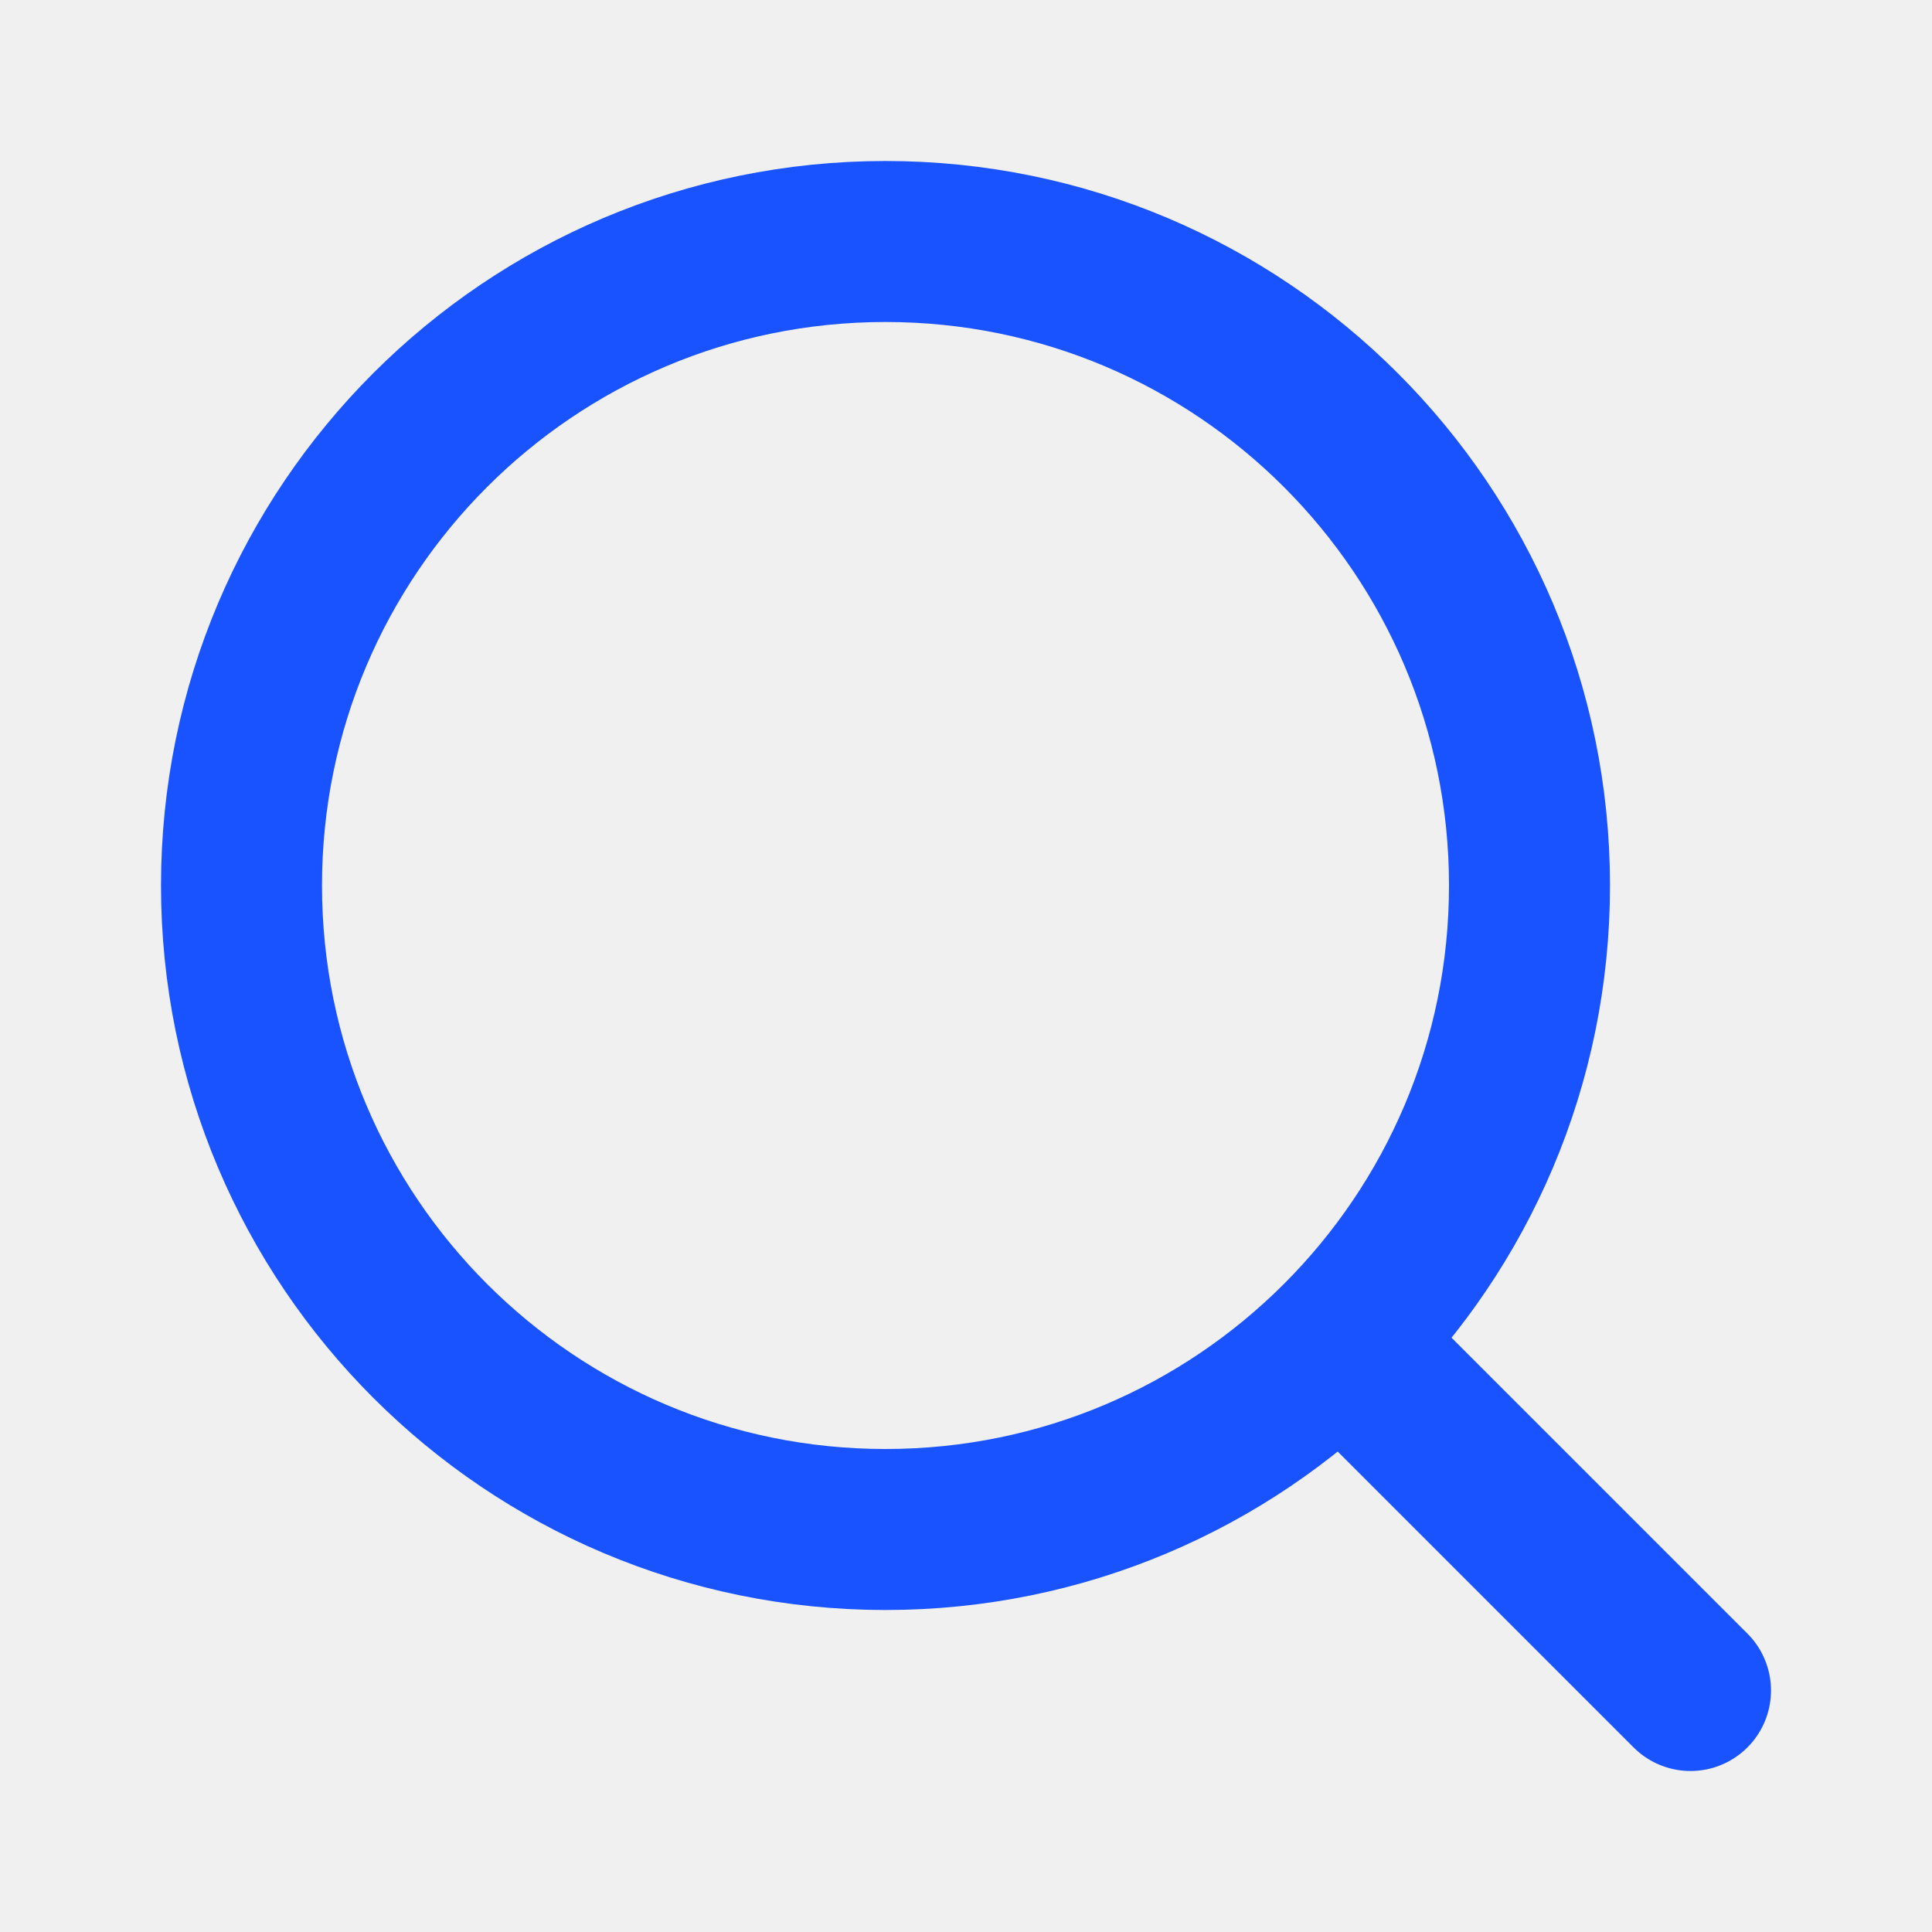
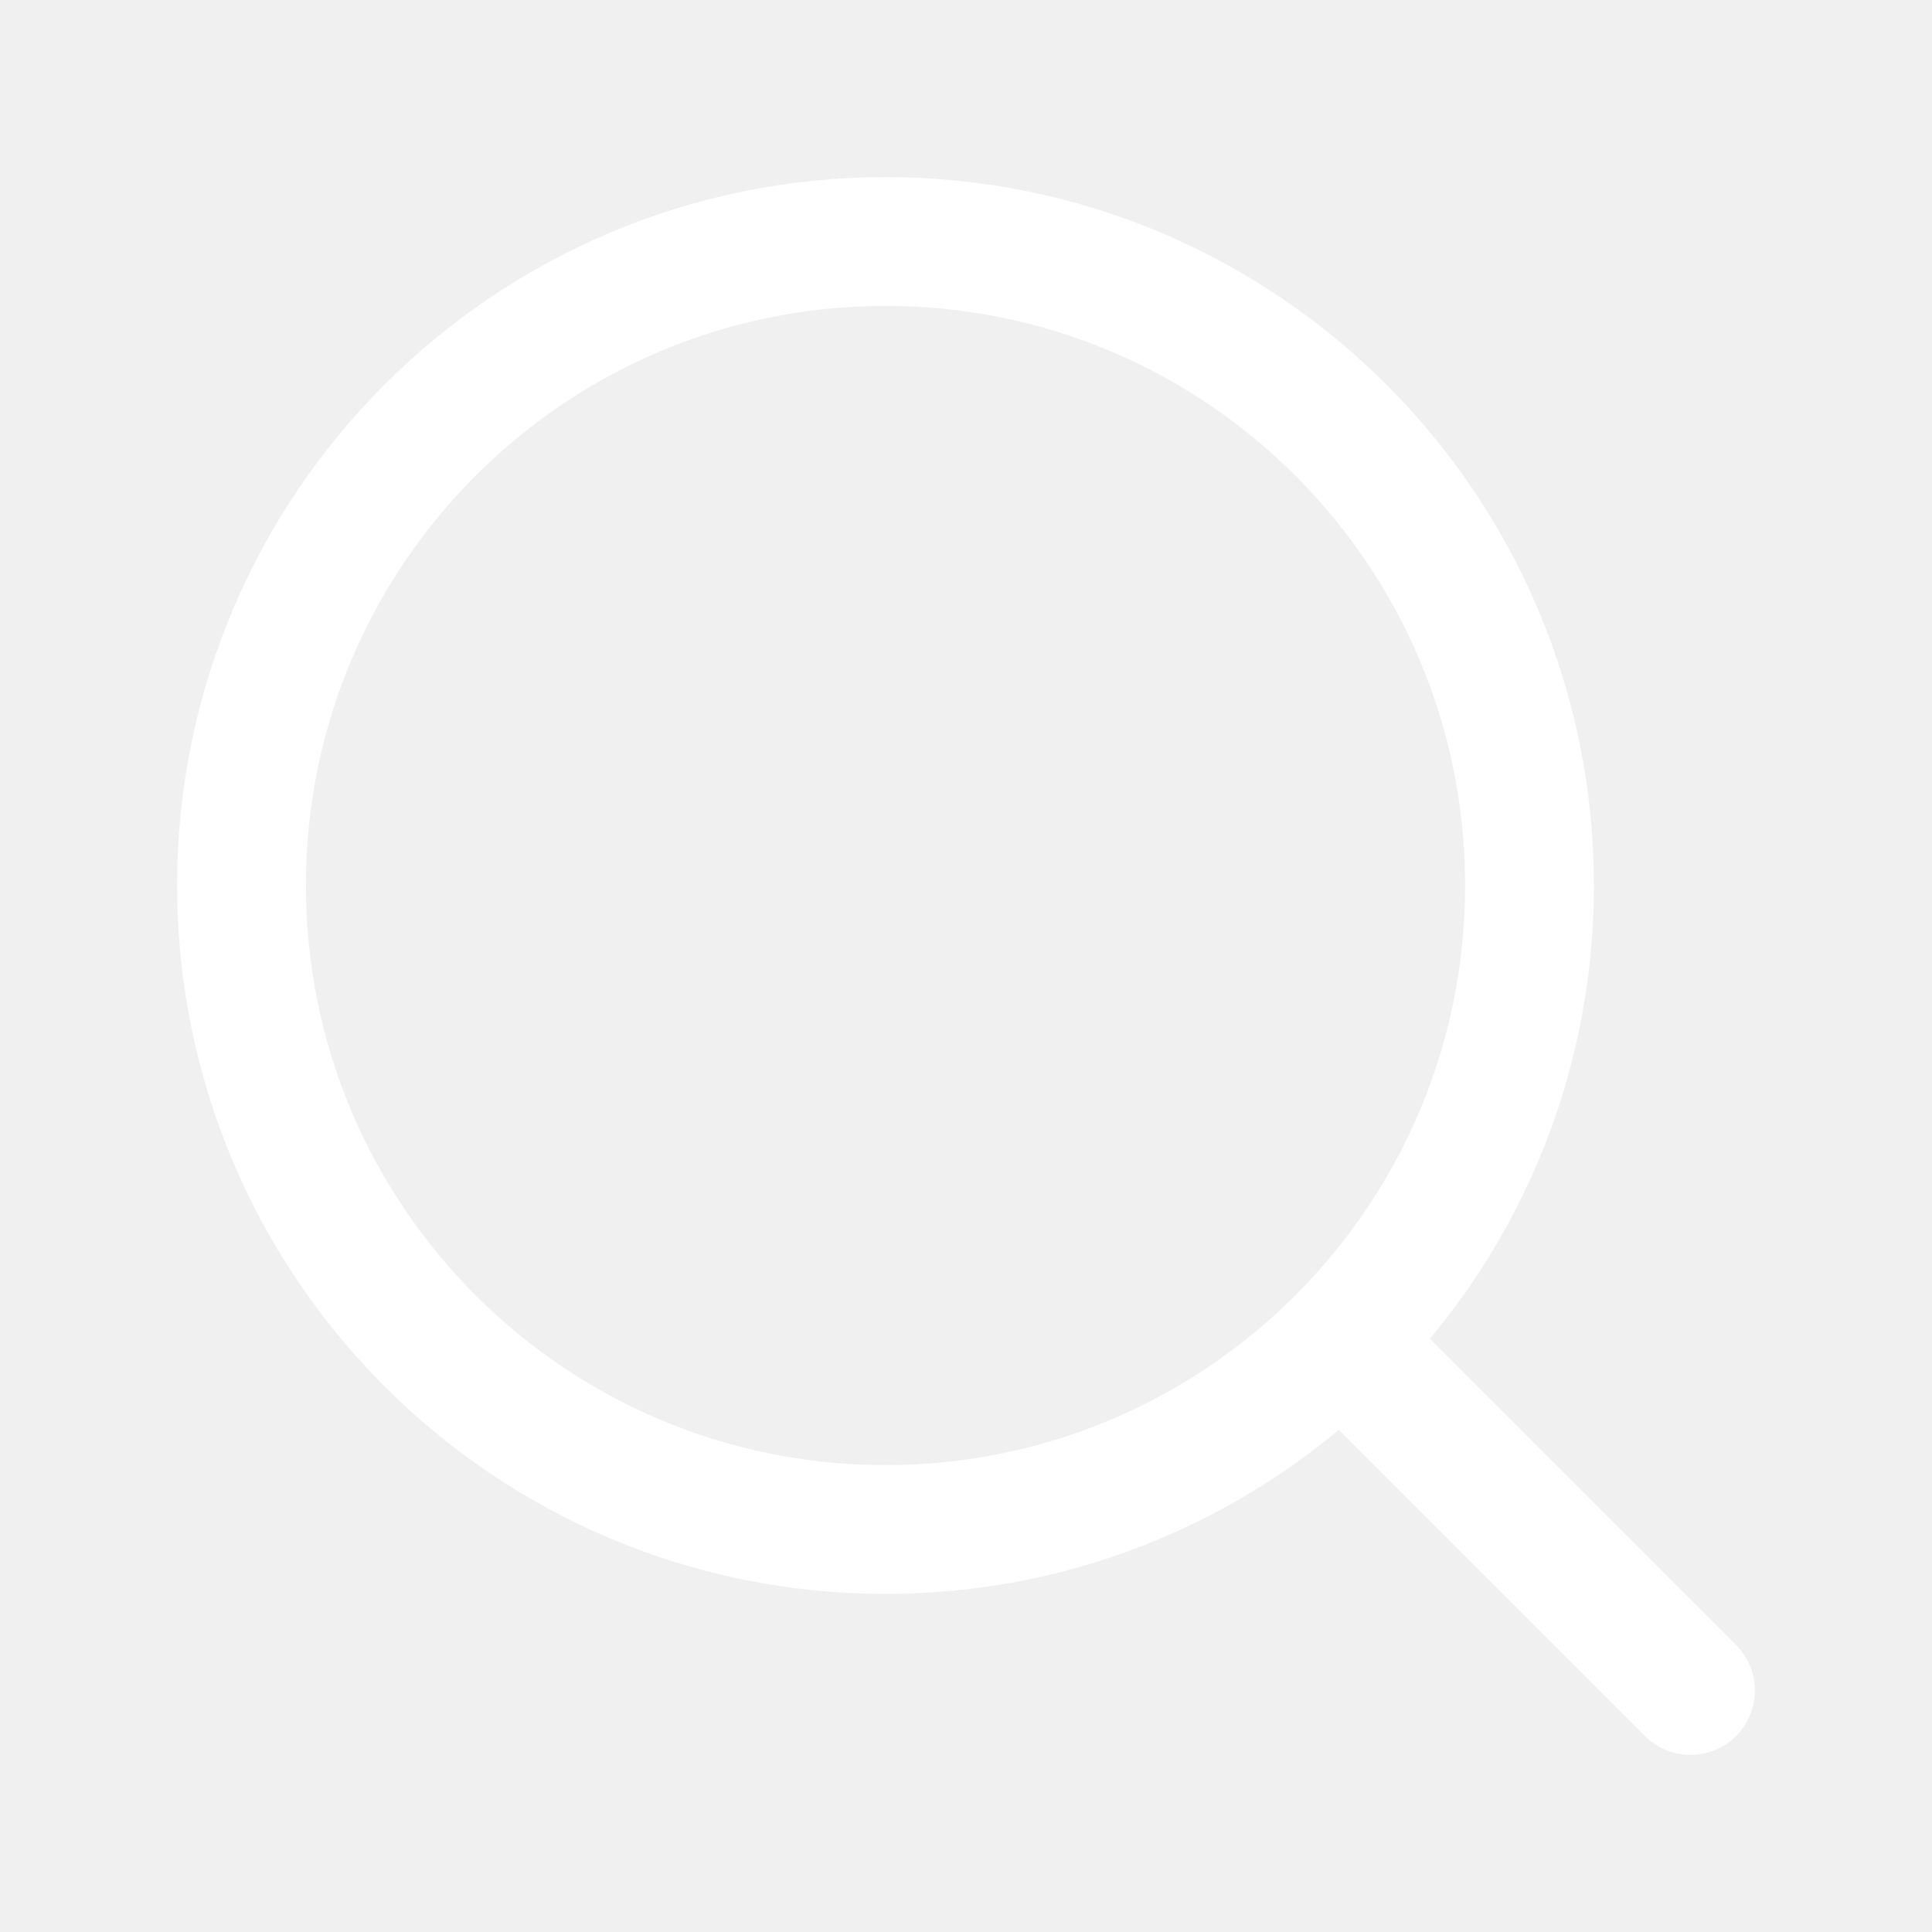
- <svg xmlns="http://www.w3.org/2000/svg" width="24" height="24" viewBox="0 0 24 24" fill="none">
-   <path d="M21 21L16.7 16.7M19 11C19 15.418 15.418 19 11 19C6.582 19 3 15.418 3 11C3 6.582 6.582 3 11 3C15.418 3 19 6.582 19 11Z" stroke="#1953FF" stroke-width="2" stroke-linecap="round" stroke-linejoin="round" />
+ <svg xmlns="http://www.w3.org/2000/svg" width="30" height="30" viewBox="0 0 30 30" fill="none">
+   <path d="M26.25 26.25L20.875 20.875M23.75 13.75C23.75 19.273 19.273 23.75 13.75 23.75C8.227 23.75 3.75 19.273 3.75 13.75C3.75 8.227 8.227 3.75 13.75 3.75C19.273 3.75 23.75 8.227 23.75 13.75Z" stroke="white" stroke-width="2" stroke-linecap="round" stroke-linejoin="round" />
</svg>
